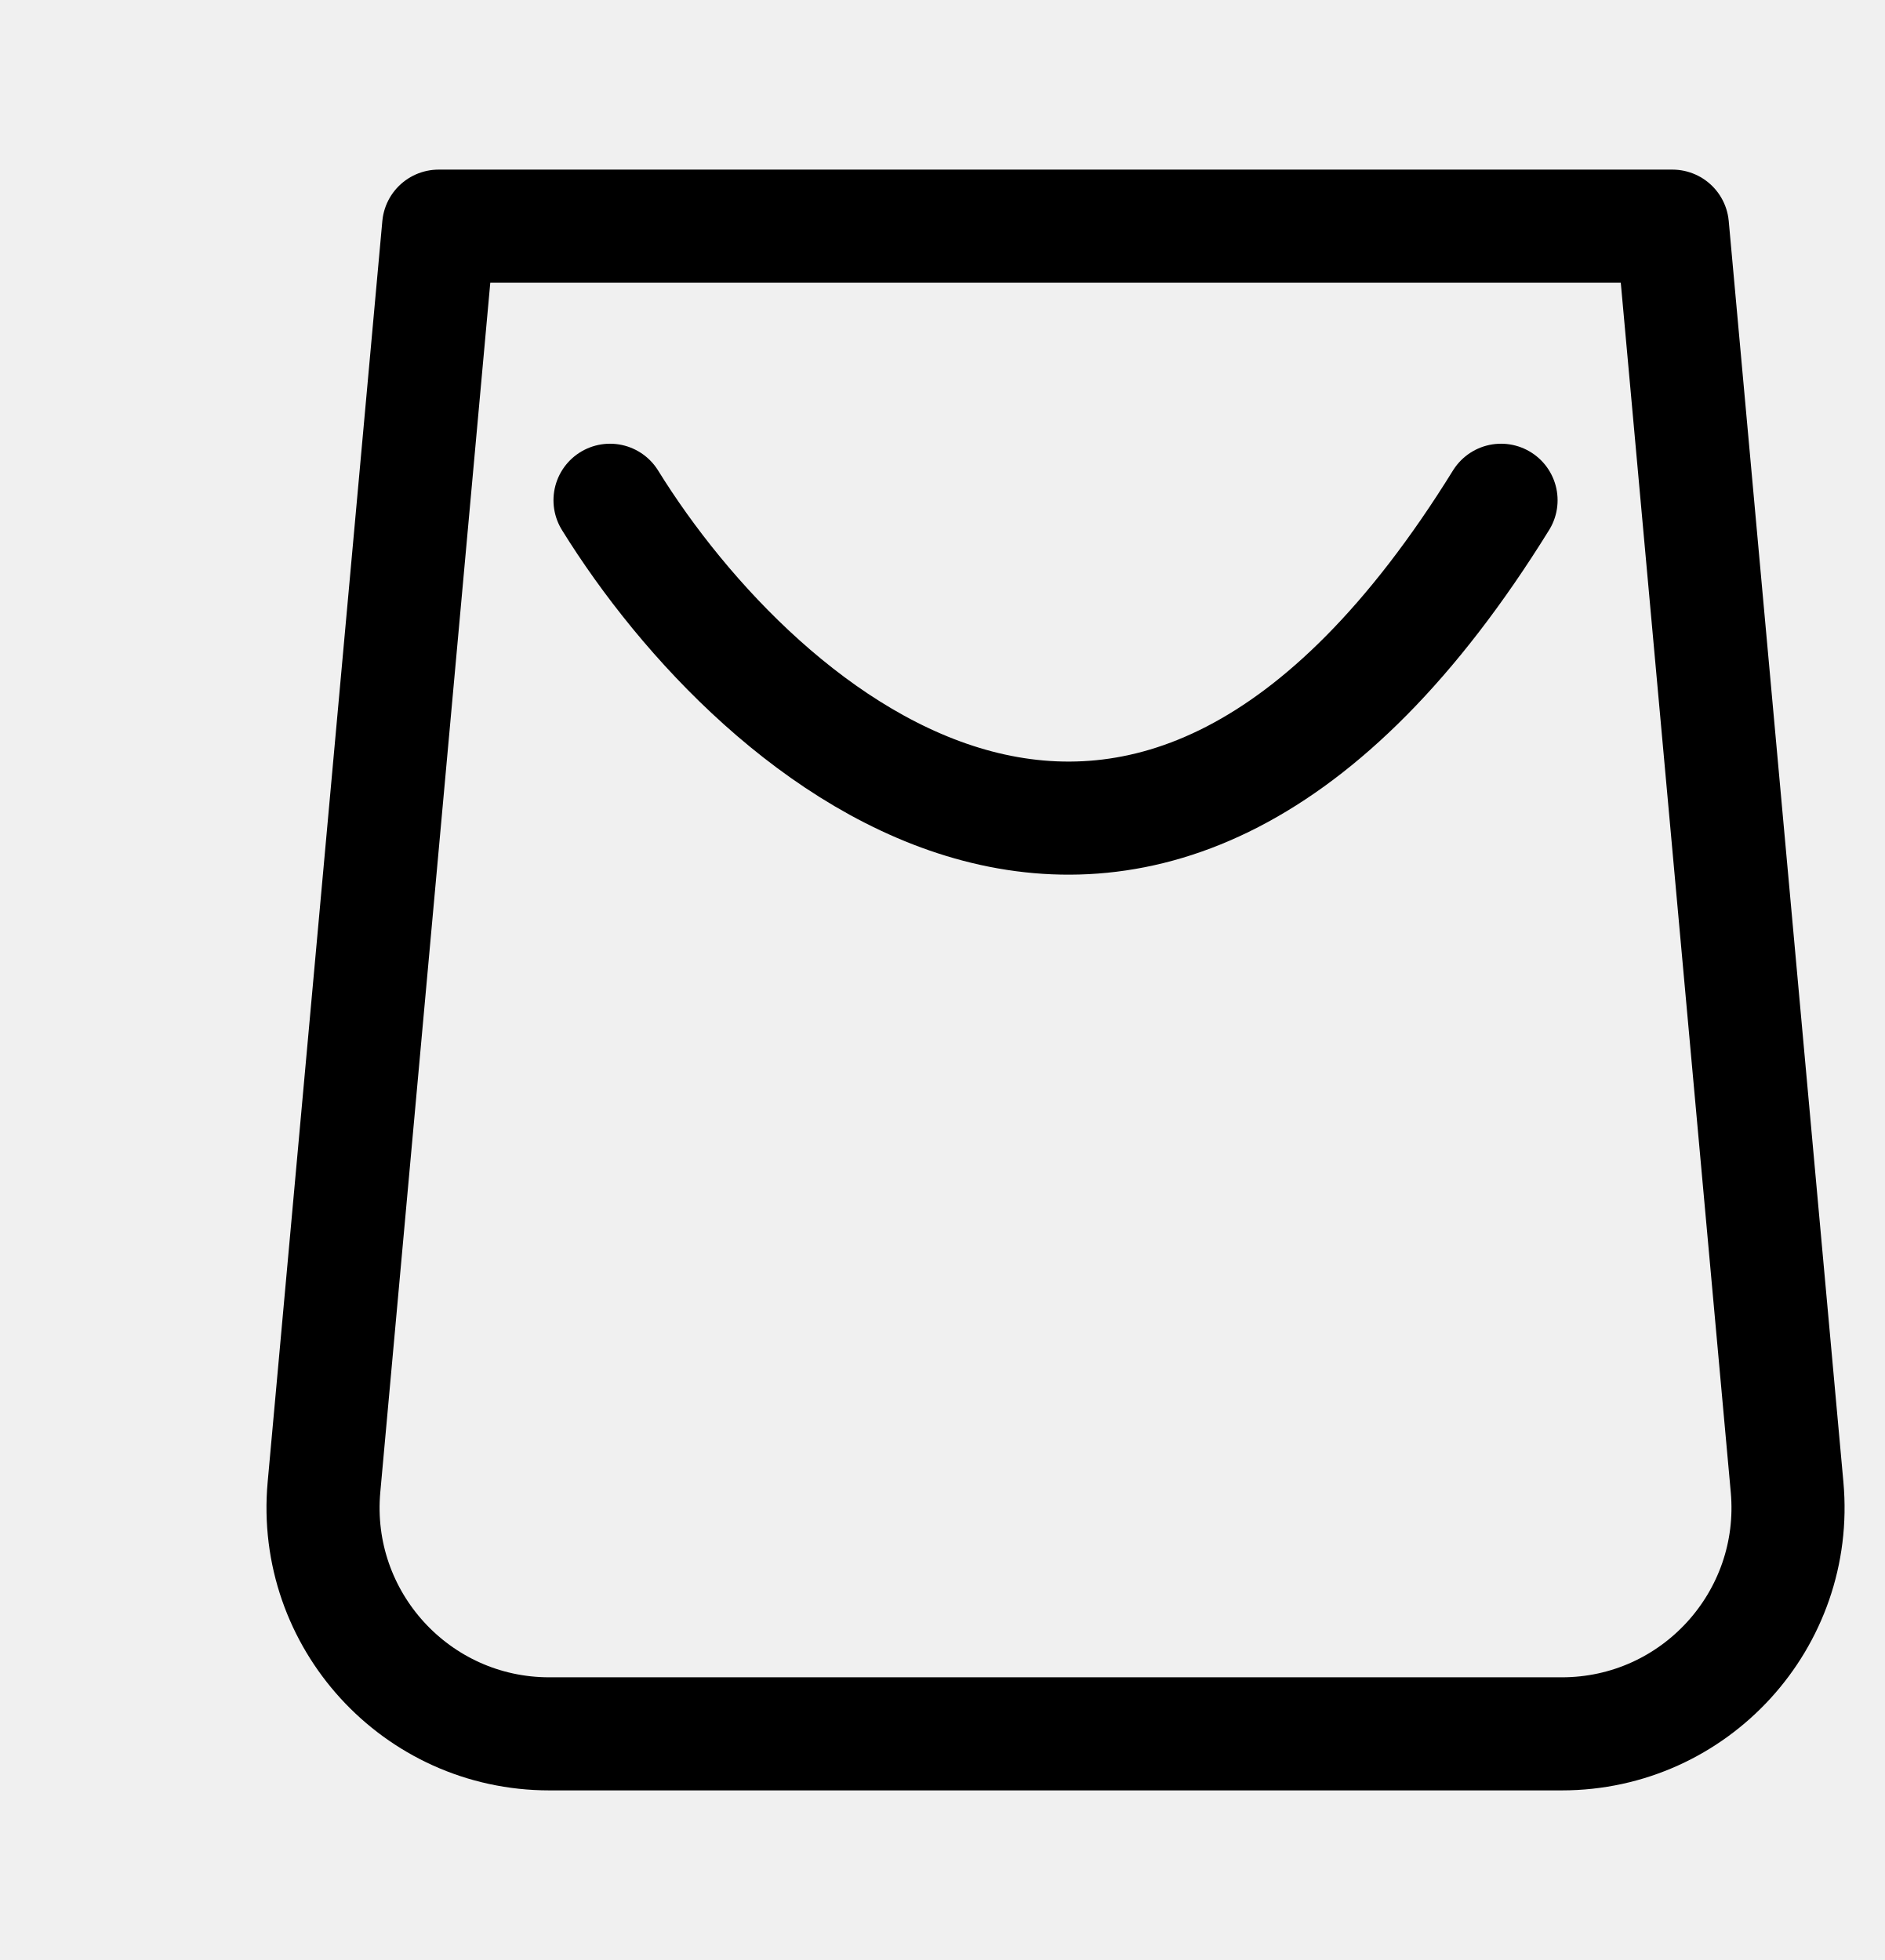
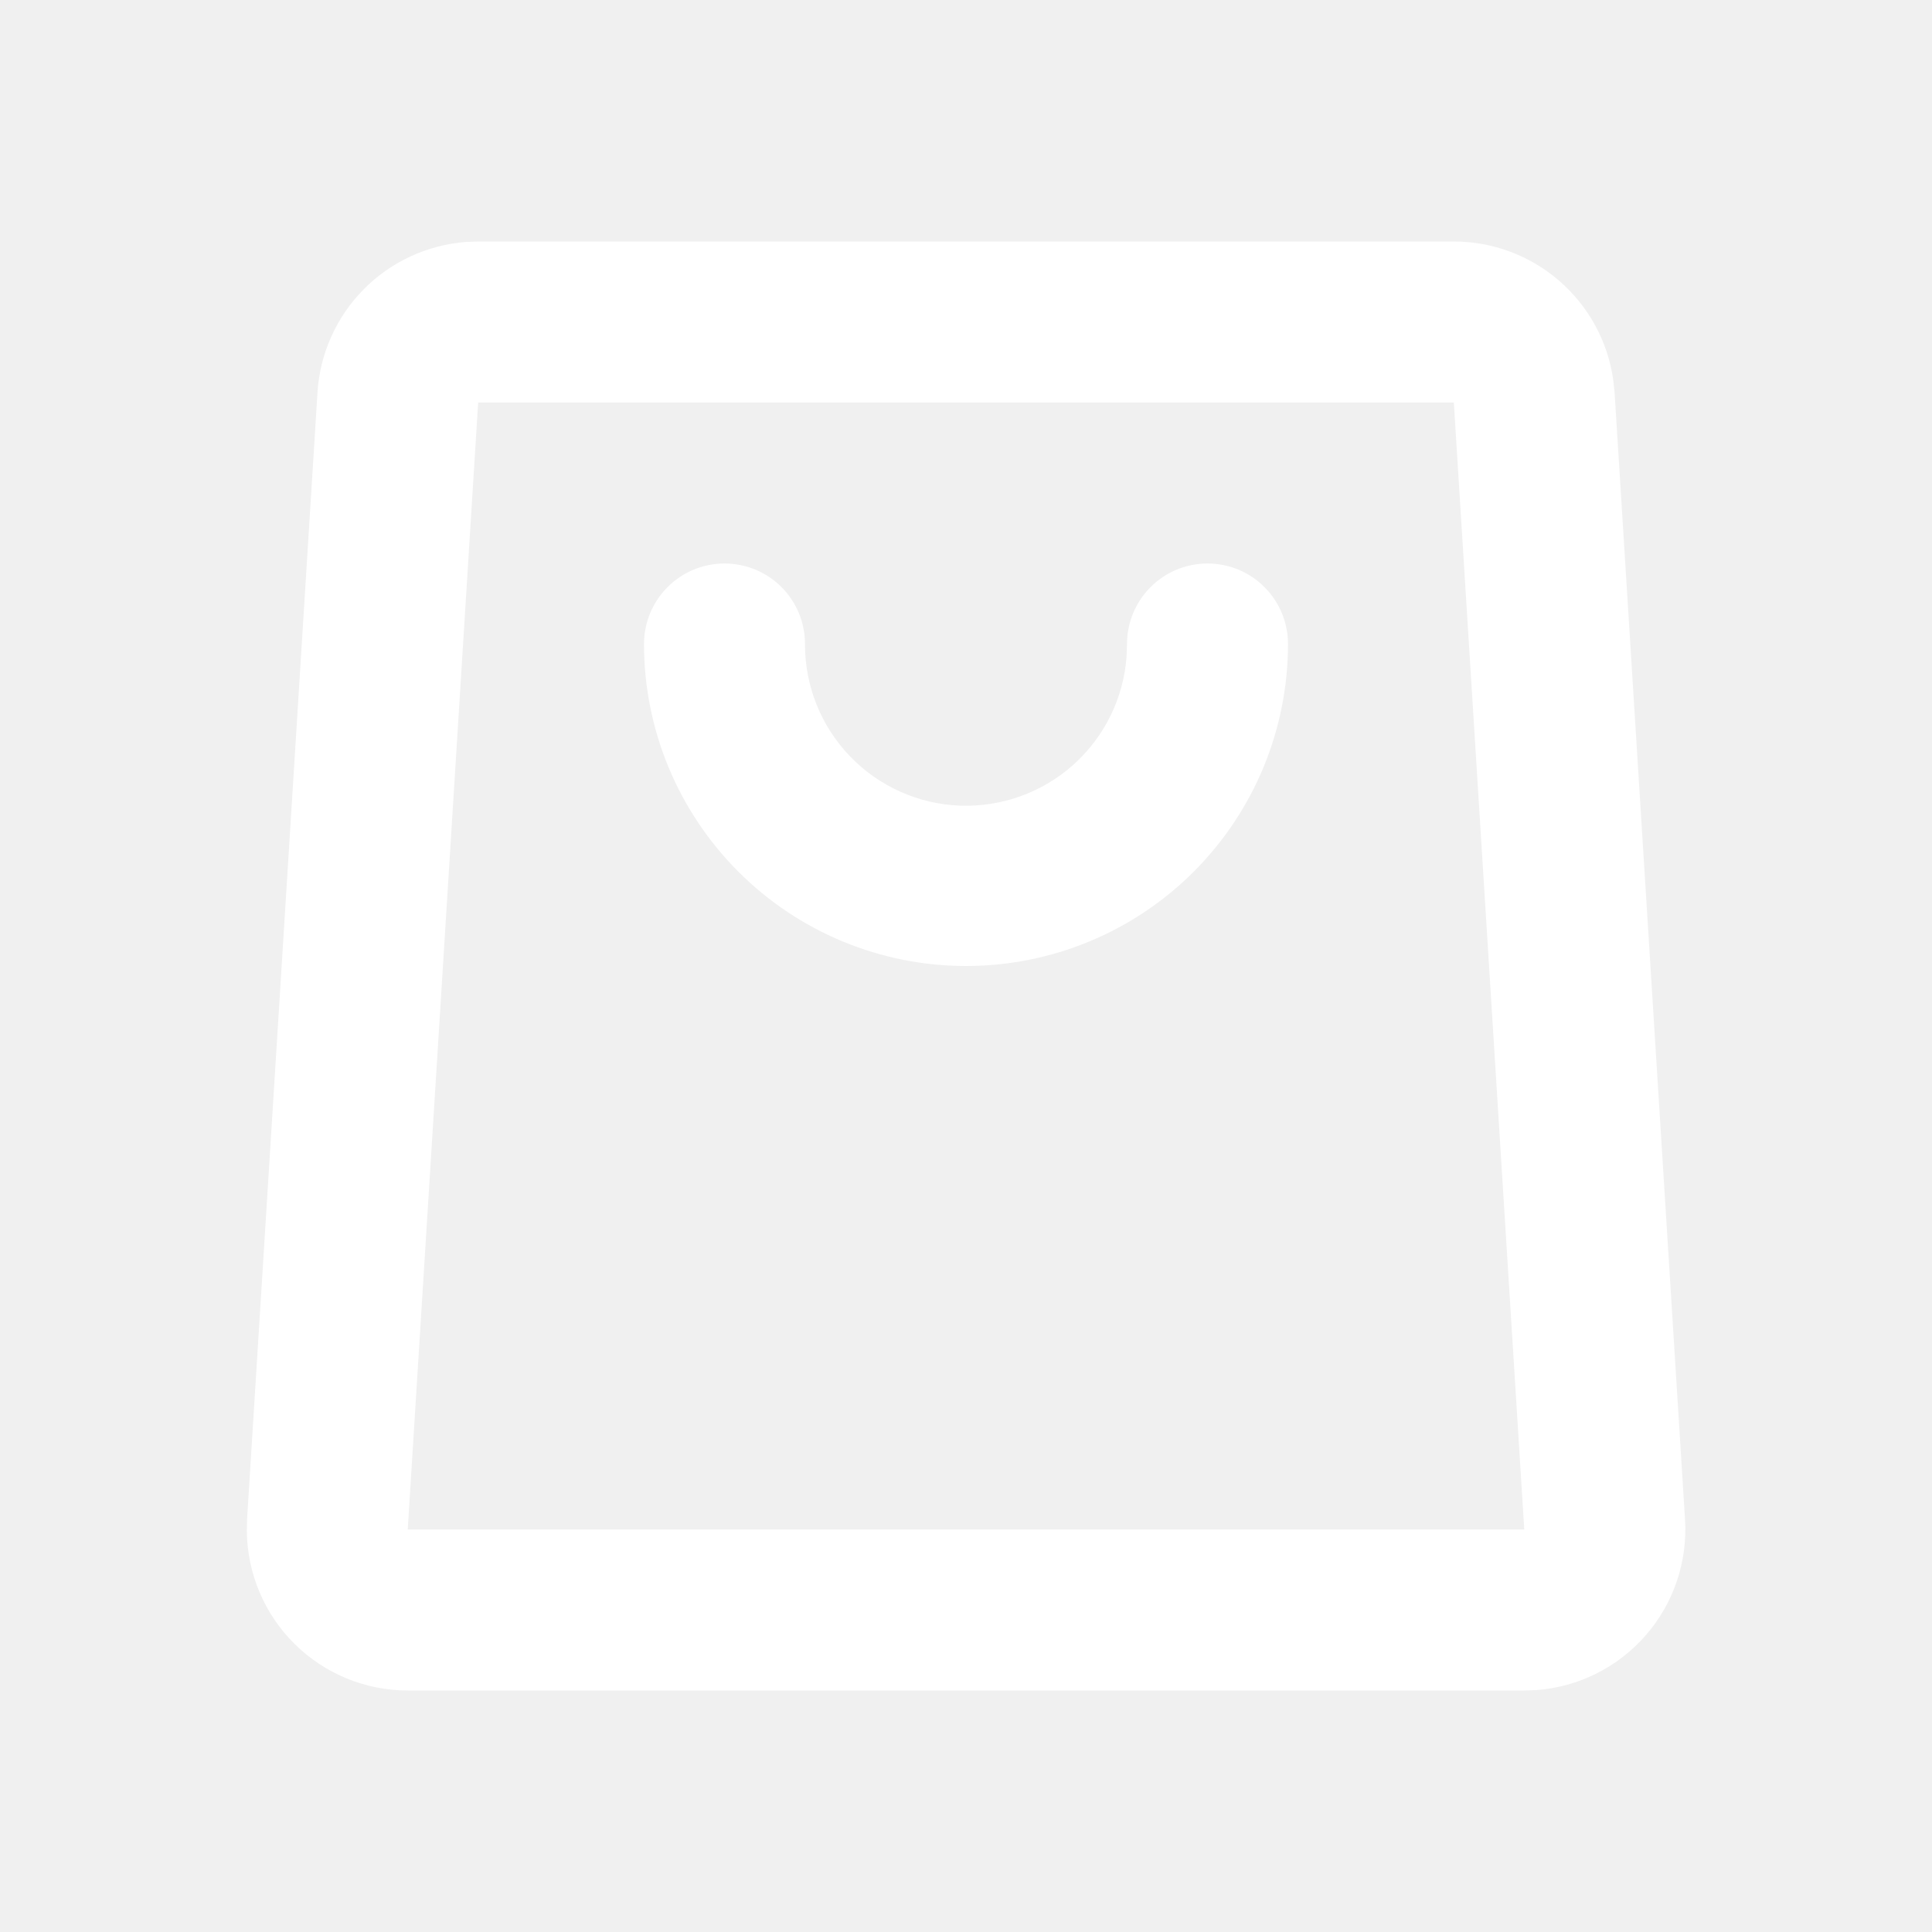
- <svg xmlns="http://www.w3.org/2000/svg" class="icon icon-cart" width="25" height="26" viewBox="0 0 25 26" fill="none">
-   <g id="ico">
-     <path id="Bag Icon" d="M8.091 6.636C10.061 9.818 15.182 14.273 19.909 6.636M5.818 3H22.182L23.703 19.728C23.862 21.485 22.479 23 20.715 23H7.285C5.521 23 4.138 21.485 4.297 19.728L5.818 3Z" stroke="black" stroke-width="1.5" stroke-linecap="round" stroke-linejoin="round" />
-   </g>
+ <svg xmlns="http://www.w3.org/2000/svg" class="icon icon-cart" width="24" height="24" viewBox="0 0 24 24" fill="none">
+   <path d="M18.06 3C18.542 3 19.008 3.174 19.371 3.49C19.735 3.806 19.973 4.242 20.04 4.719L20.057 4.875L20.932 18.875C20.965 19.4 20.79 19.918 20.444 20.314C20.099 20.711 19.61 20.956 19.085 20.995L18.935 21H5.066C4.54 21 4.035 20.793 3.661 20.423C3.286 20.053 3.073 19.55 3.066 19.024L3.069 18.875L3.944 4.875C3.974 4.394 4.177 3.94 4.515 3.597C4.853 3.253 5.304 3.044 5.784 3.006L5.94 3H18.06ZM18.06 5H5.94L5.065 19H18.935L18.06 5ZM15 7C15.266 7 15.52 7.105 15.707 7.293C15.895 7.48 16 7.735 16 8C16 9.061 15.579 10.078 14.829 10.828C14.079 11.579 13.061 12 12 12C10.94 12 9.922 11.579 9.172 10.828C8.422 10.078 8 9.061 8 8C8 7.735 8.106 7.48 8.293 7.293C8.481 7.105 8.735 7 9 7C9.266 7 9.52 7.105 9.708 7.293C9.895 7.48 10 7.735 10 8C9.998 8.519 10.198 9.019 10.557 9.393C10.916 9.768 11.407 9.988 11.925 10.008C12.444 10.027 12.95 9.844 13.336 9.498C13.722 9.151 13.959 8.668 13.995 8.15L14 8C14 7.735 14.106 7.48 14.293 7.293C14.481 7.105 14.735 7 15 7Z" fill="white" />
</svg>
